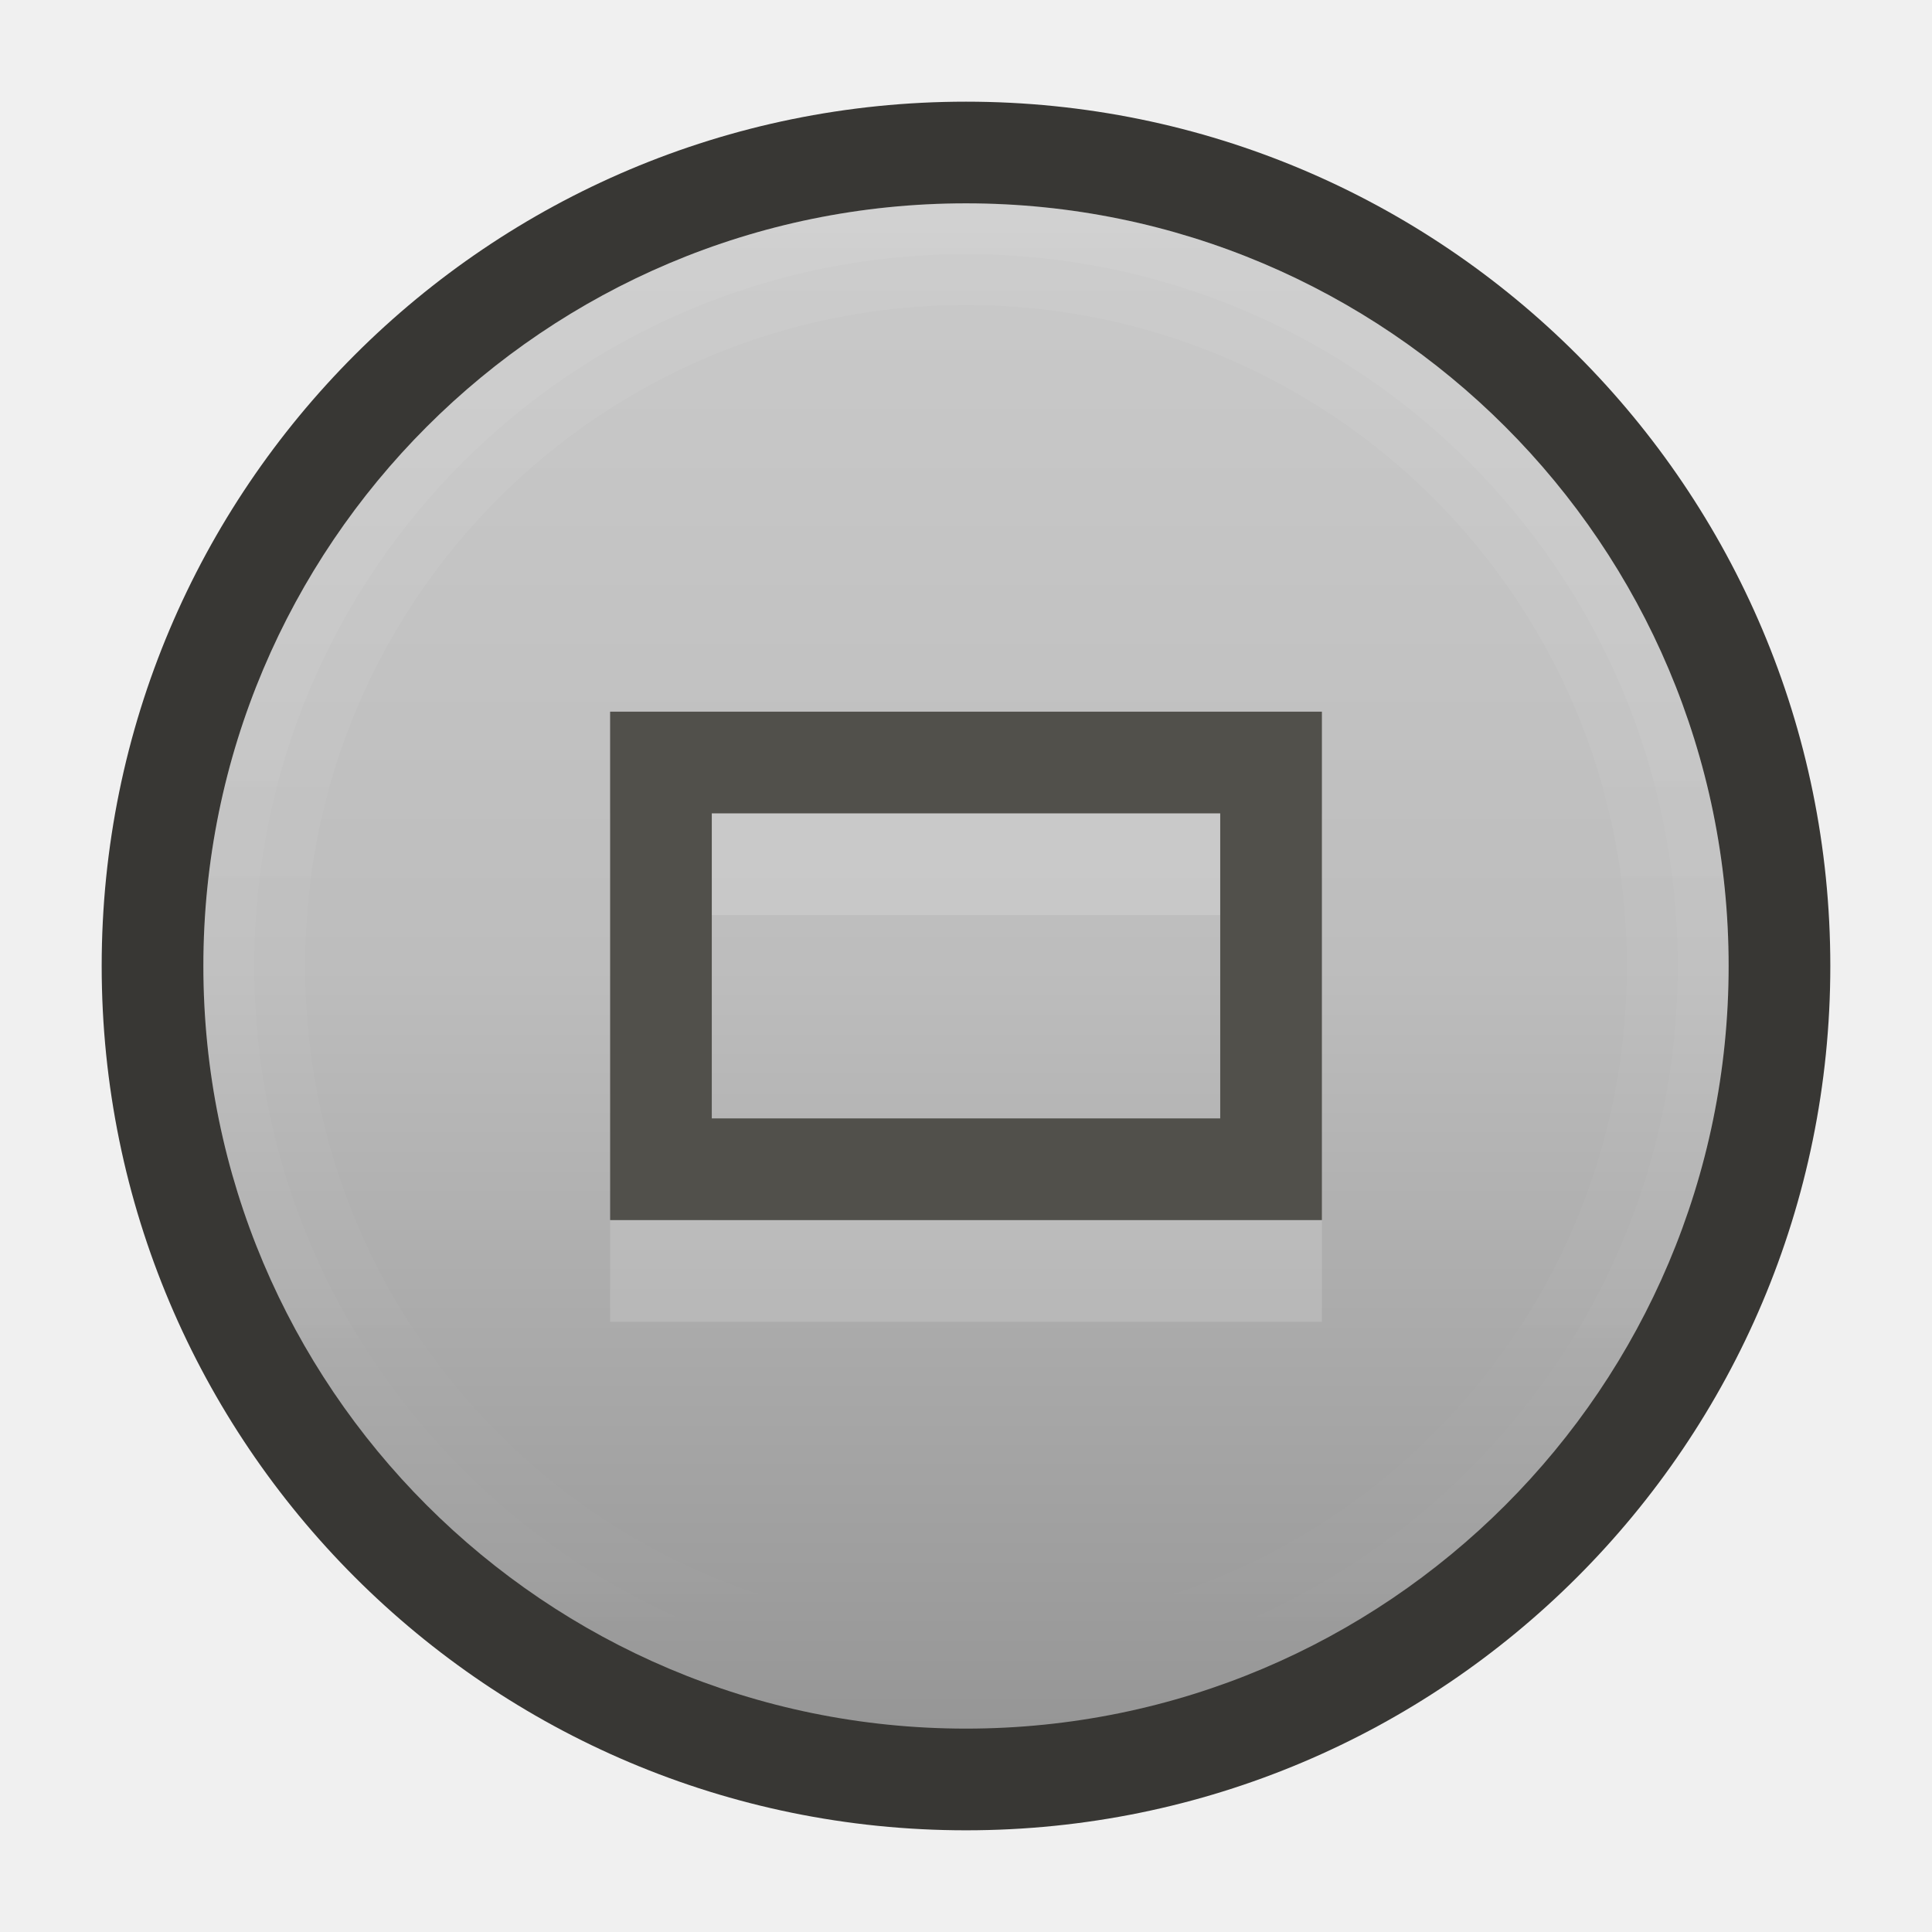
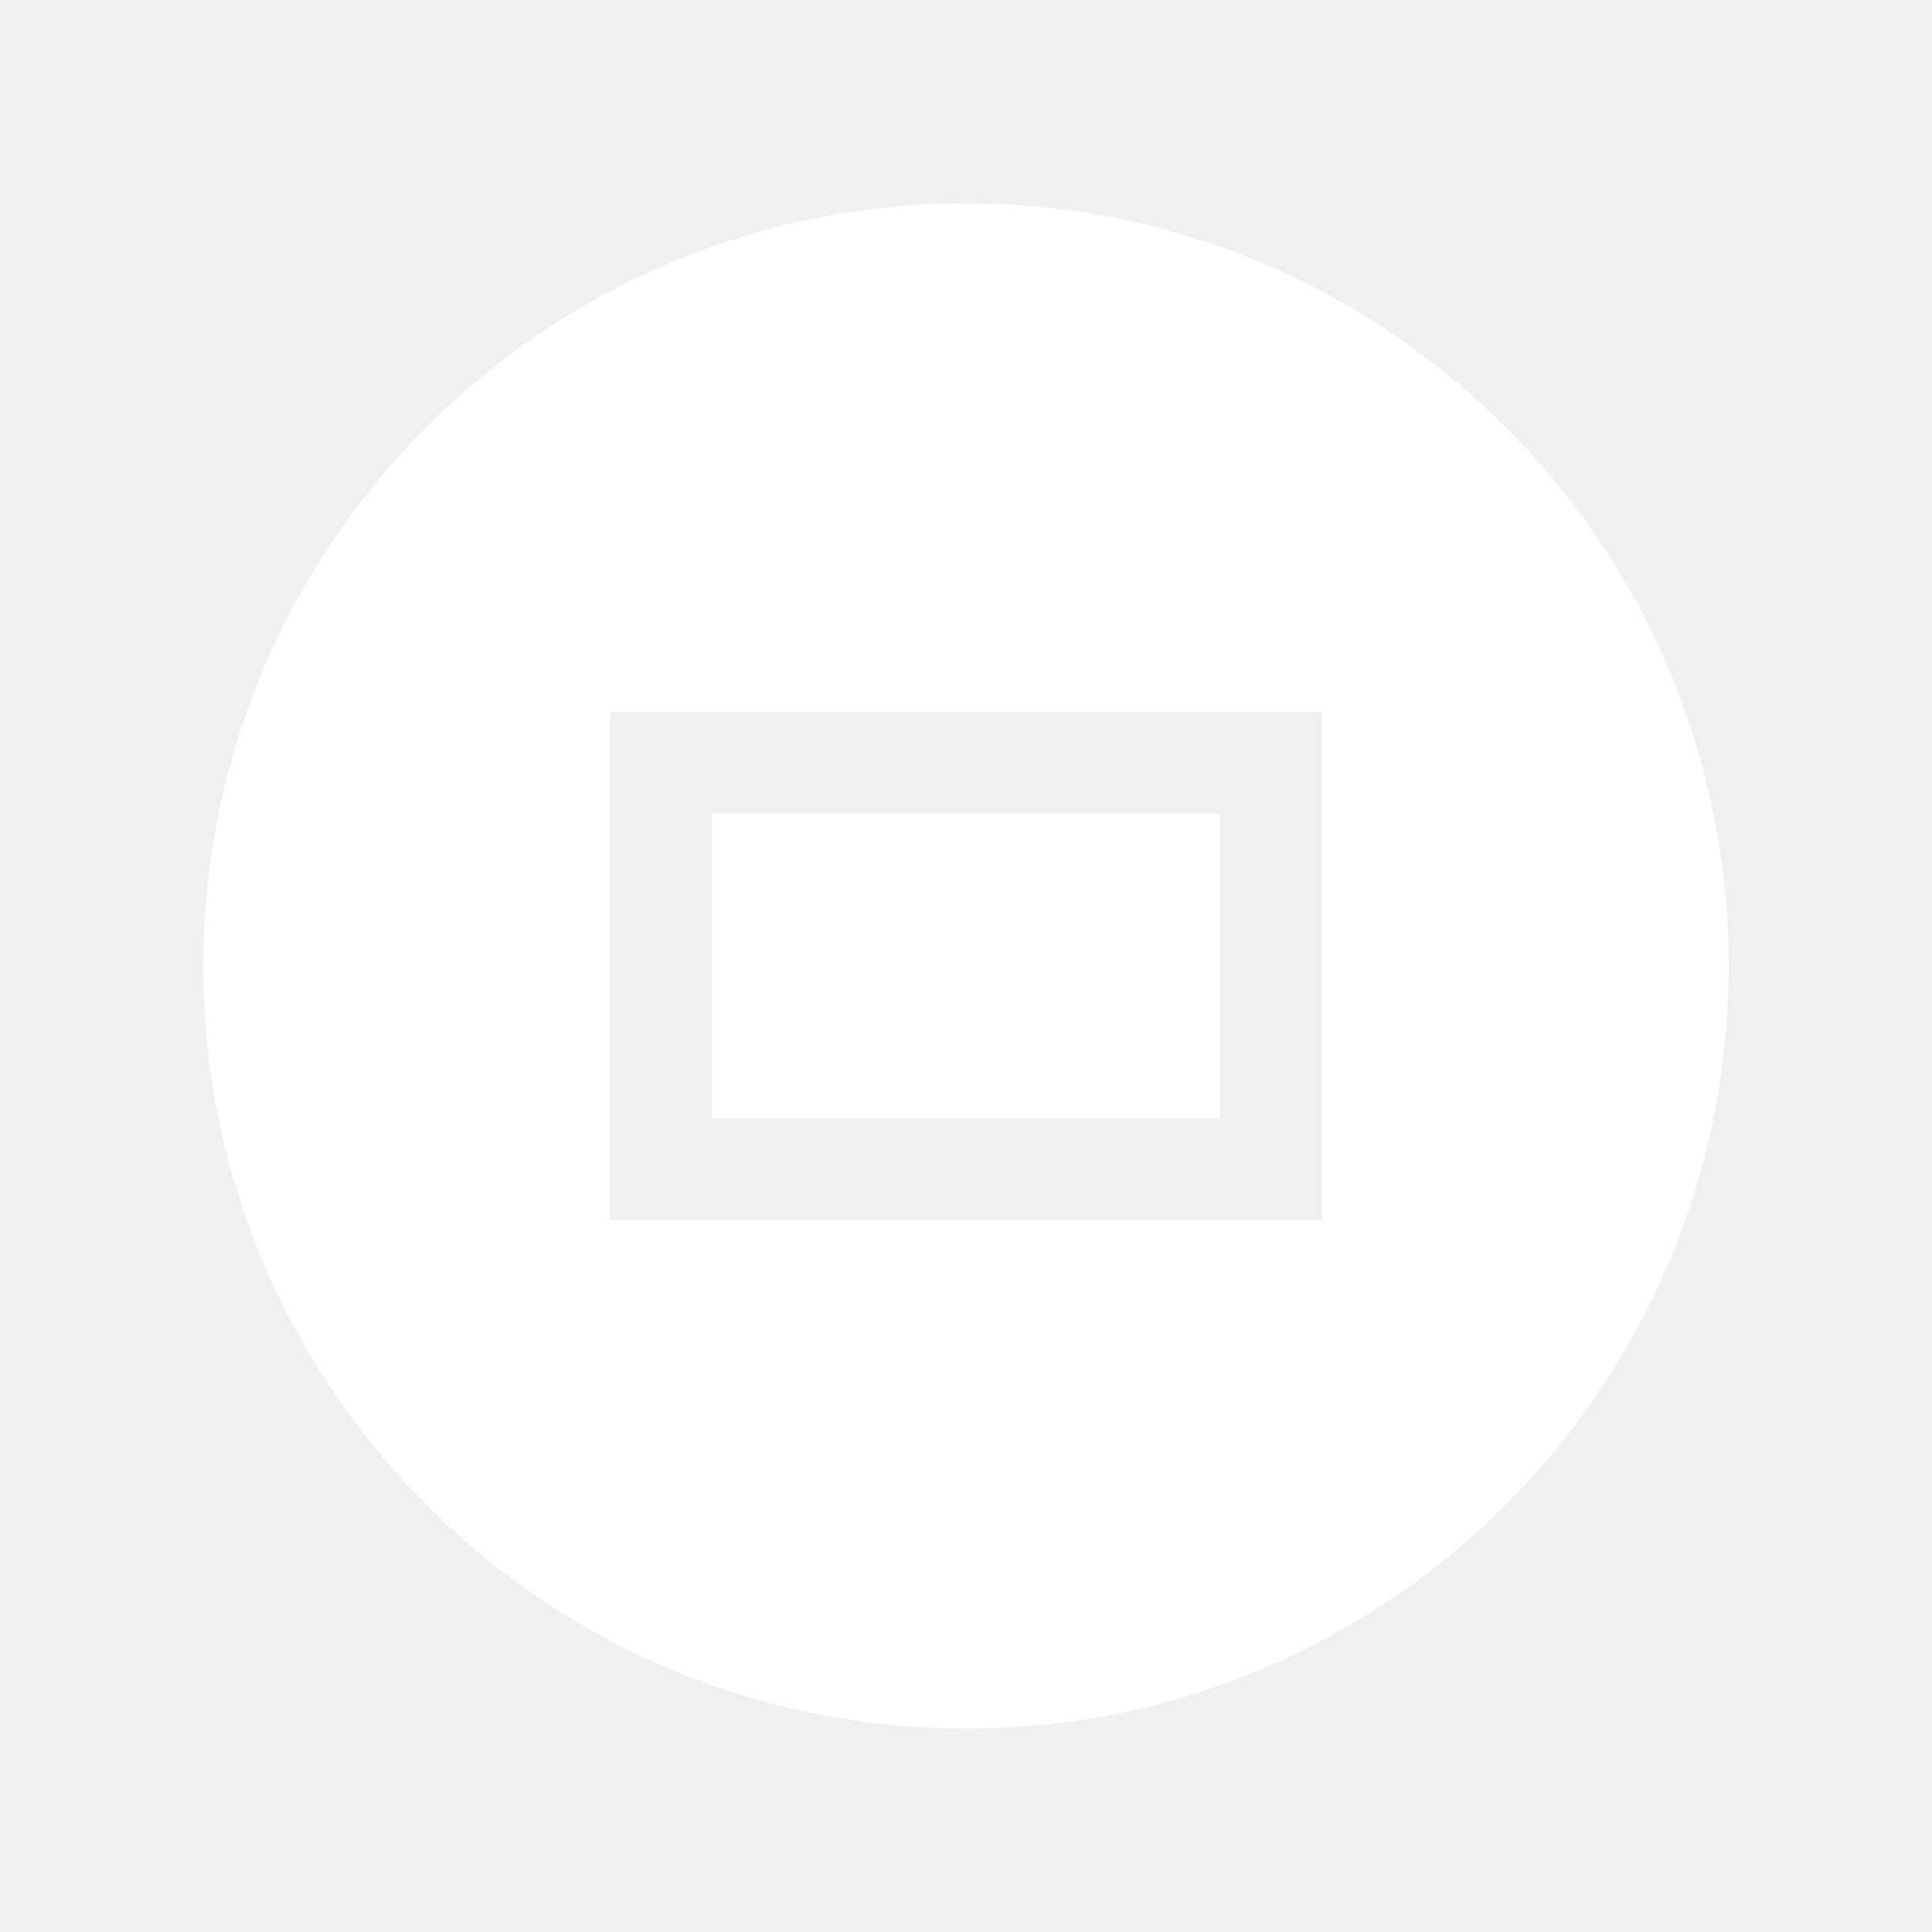
- <svg xmlns="http://www.w3.org/2000/svg" xmlns:xlink="http://www.w3.org/1999/xlink" width="19" height="19" id="svg4770" version="1.1" viewBox="0 0 19 19">
-   <defs id="defs4772">
-     <linearGradient xlink:href="#linearGradient4197" id="linearGradient5990" gradientUnits="userSpaceOnUse" gradientTransform="translate(-1072.362,-1053.362)" x1="2" y1="1062.862" x2="17" y2="1062.862" />
-     <linearGradient id="linearGradient4197">
-       <stop id="stop4283" offset="0" style="stop-color:#969696;stop-opacity:1" />
-       <stop style="stop-color:#bdbdbd;stop-opacity:1" offset="0.5" id="stop4285" />
-       <stop id="stop4287" offset="1" style="stop-color:#cacaca;stop-opacity:1" />
-     </linearGradient>
-     <linearGradient id="linearGradient4521">
-       <stop id="stop4293" offset="0" style="stop-color:#ffffff;stop-opacity:1;" />
-       <stop id="stop4295" offset="1" style="stop-color:#ffffff;stop-opacity:0;" />
-     </linearGradient>
-     <linearGradient xlink:href="#linearGradient4521" id="linearGradient7551" gradientUnits="userSpaceOnUse" gradientTransform="matrix(0,1,1,0,0,2125.724)" x1="-1070.362" y1="9.5" x2="-1055.362" y2="9.5" />
-     <linearGradient xlink:href="#linearGradient4521" id="linearGradient7557" gradientUnits="userSpaceOnUse" gradientTransform="matrix(0,1.035712,1.035712,0,-0.3392617,2163.681)" x1="-1070.362" y1="9.5" x2="-1055.362" y2="9.5" />
-   </defs>
-   <g id="layer1" transform="translate(287.3571,-522.8622)">
-     <g style="display:inline" transform="translate(-287.3571,-530.5)" id="use4203">
-       <circle style="color:#000000;fill:#383734;fill-opacity:1;fill-rule:nonzero;stroke:none;stroke-width:8;marker:none;visibility:visible;display:inline;overflow:visible;enable-background:accumulate" id="circle5980" cx="9.5" cy="1062.862" r="8.5" d="m 18,1062.862 a 8.5,8.5 0 0 1 -8.5,8.5 8.5,8.5 0 0 1 -8.5,-8.5 8.5,8.5 0 0 1 8.5,-8.5 8.5,8.5 0 0 1 8.5,8.5 z" />
-       <circle r="7.5" cy="9.5" cx="-1062.862" id="circle5982" style="color:#000000;fill:url(#linearGradient5990);fill-opacity:1;fill-rule:nonzero;stroke:none;stroke-width:8;marker:none;visibility:visible;display:inline;overflow:visible;enable-background:accumulate" transform="matrix(0,-1,1,0,0,0)" d="m -1055.362,9.5 a 7.5,7.5 0 0 1 -7.5,7.5 7.5,7.5 0 0 1 -7.5,-7.5 7.5,7.5 0 0 1 7.5,-7.5 7.5,7.5 0 0 1 7.5,7.5 z" />
-       <path style="font-style:normal;font-variant:normal;font-weight:normal;font-stretch:normal;text-indent:0;text-align:start;text-decoration:none;line-height:normal;letter-spacing:normal;word-spacing:normal;text-transform:none;direction:ltr;block-progression:tb;writing-mode:lr-tb;text-anchor:start;baseline-shift:baseline;opacity:0.07;color:#000000;color-interpolation:sRGB;color-interpolation-filters:linearRGB;fill:url(#linearGradient7551);fill-opacity:1;stroke:none;stroke-width:1;marker:none;visibility:visible;display:inline;overflow:visible;isolation:auto;mix-blend-mode:normal;enable-background:accumulate;clip-rule:nonzero;color-rendering:auto;image-rendering:auto;shape-rendering:auto;text-rendering:auto;font-family:sans-serif;-inkscape-font-specification:sans-serif" d="m 2,1062.861 c 0,-4.136 3.364,-7.5 7.5,-7.5 4.136,0 7.5,3.364 7.5,7.5 0,4.136 -3.364,7.5 -7.5,7.5 -4.136,0 -7.5,-3.364 -7.5,-7.5 z m 1,0 c 0,3.596 2.904,6.5 6.5,6.5 3.596,0 6.5,-2.904 6.5,-6.5 0,-3.596 -2.904,-6.5 -6.5,-6.5 -3.596,0 -6.5,2.904 -6.5,6.5 z" id="circle5984" />
-       <path style="font-style:normal;font-variant:normal;font-weight:normal;font-stretch:normal;text-indent:0;text-align:start;text-decoration:none;line-height:normal;letter-spacing:normal;word-spacing:normal;text-transform:none;direction:ltr;block-progression:tb;writing-mode:lr-tb;text-anchor:start;baseline-shift:baseline;opacity:0.07;color:#000000;color-interpolation:sRGB;color-interpolation-filters:linearRGB;fill:url(#linearGradient7557);fill-opacity:1;stroke:none;stroke-width:0.5;marker:none;visibility:visible;display:inline;overflow:visible;isolation:auto;mix-blend-mode:normal;enable-background:accumulate;clip-rule:nonzero;color-rendering:auto;image-rendering:auto;shape-rendering:auto;text-rendering:auto;font-family:sans-serif;-inkscape-font-specification:sans-serif" d="m 2,1062.861 c 0,-4.139 3.361,-7.5 7.5,-7.5 4.139,0 7.5,3.361 7.5,7.5 0,4.139 -3.361,7.5 -7.5,7.5 -4.139,0 -7.5,-3.361 -7.5,-7.5 z m 0.5,0 c 0,3.869 3.131,7 7,7 3.869,0 7,-3.131 7,-7 0,-3.869 -3.131,-7 -7,-7 -3.869,0 -7,3.131 -7,7 z" id="circle5986" />
-       <rect style="color:#000000;fill:none;stroke:none;stroke-width:1;marker:none;visibility:visible;display:inline;overflow:visible;enable-background:accumulate" id="rect5988" width="19" height="19" x="-7.3563765e-06" y="1053.362" />
+ <svg xmlns="http://www.w3.org/2000/svg" id="svg4486" height="19" viewBox="0 0 19 19" width="19" version="1.1">
+   <g id="layer1" transform="translate(290.21 -522.86)">
+     <g id="g4377" transform="translate(-289.71 -454)">
+       <path id="path4369" d="m85.5 40.5a7.5 7.5 0 0 0 -7.5 7.5 7.5 7.5 0 0 0 7.5 7.5 7.5 7.5 0 0 0 7.5 -7.5 7.5 7.5 0 0 0 -7.5 -7.5zm-3.5 5h7v5h-7v-4.5-0.5zm1 1v3h5v-3h-5z" style="color:#000000;fill:#ffffff" transform="translate(-76.5 938.36)" />
+       <rect id="rect4361" style="color:#000000;fill:none" height="19" width="19" y="976.86" x="-0.5" />
    </g>
-     <path style="font-style:normal;font-variant:normal;font-weight:normal;font-stretch:normal;text-indent:0;text-align:start;text-decoration:none;line-height:normal;letter-spacing:normal;word-spacing:normal;text-transform:none;direction:ltr;block-progression:tb;writing-mode:lr-tb;text-anchor:start;baseline-shift:baseline;opacity:0.15;color:#000000;color-interpolation:sRGB;color-interpolation-filters:linearRGB;fill:#ffffff;fill-opacity:1;stroke:none;stroke-width:1;marker:none;visibility:visible;display:inline;overflow:visible;isolation:auto;mix-blend-mode:normal;enable-background:accumulate;clip-rule:nonzero;color-rendering:auto;image-rendering:auto;shape-rendering:auto;text-rendering:auto;font-family:sans-serif;-inkscape-font-specification:sans-serif" d="m -281.357,530.861 0,0.5 0,4.5 7,0 0,-5 -7,0 z m 1,1 5,0 0,3 -5,0 0,-3 z" id="rect4241" />
-     <path style="font-style:normal;font-variant:normal;font-weight:normal;font-stretch:normal;text-indent:0;text-align:start;text-decoration:none;line-height:normal;letter-spacing:normal;word-spacing:normal;text-transform:none;direction:ltr;block-progression:tb;writing-mode:lr-tb;text-anchor:start;baseline-shift:baseline;color:#000000;color-interpolation:sRGB;color-interpolation-filters:linearRGB;fill:#51504b;fill-opacity:1;stroke:none;stroke-width:1;marker:none;visibility:visible;display:inline;overflow:visible;isolation:auto;mix-blend-mode:normal;enable-background:accumulate;clip-rule:nonzero;color-rendering:auto;image-rendering:auto;shape-rendering:auto;text-rendering:auto;font-family:sans-serif;-inkscape-font-specification:sans-serif" d="m -281.357,529.861 0,0.5 0,4.5 7,0 0,-5 -7,0 z m 1,1 5,0 0,3 -5,0 0,-3 z" id="rect4243" />
  </g>
</svg>
